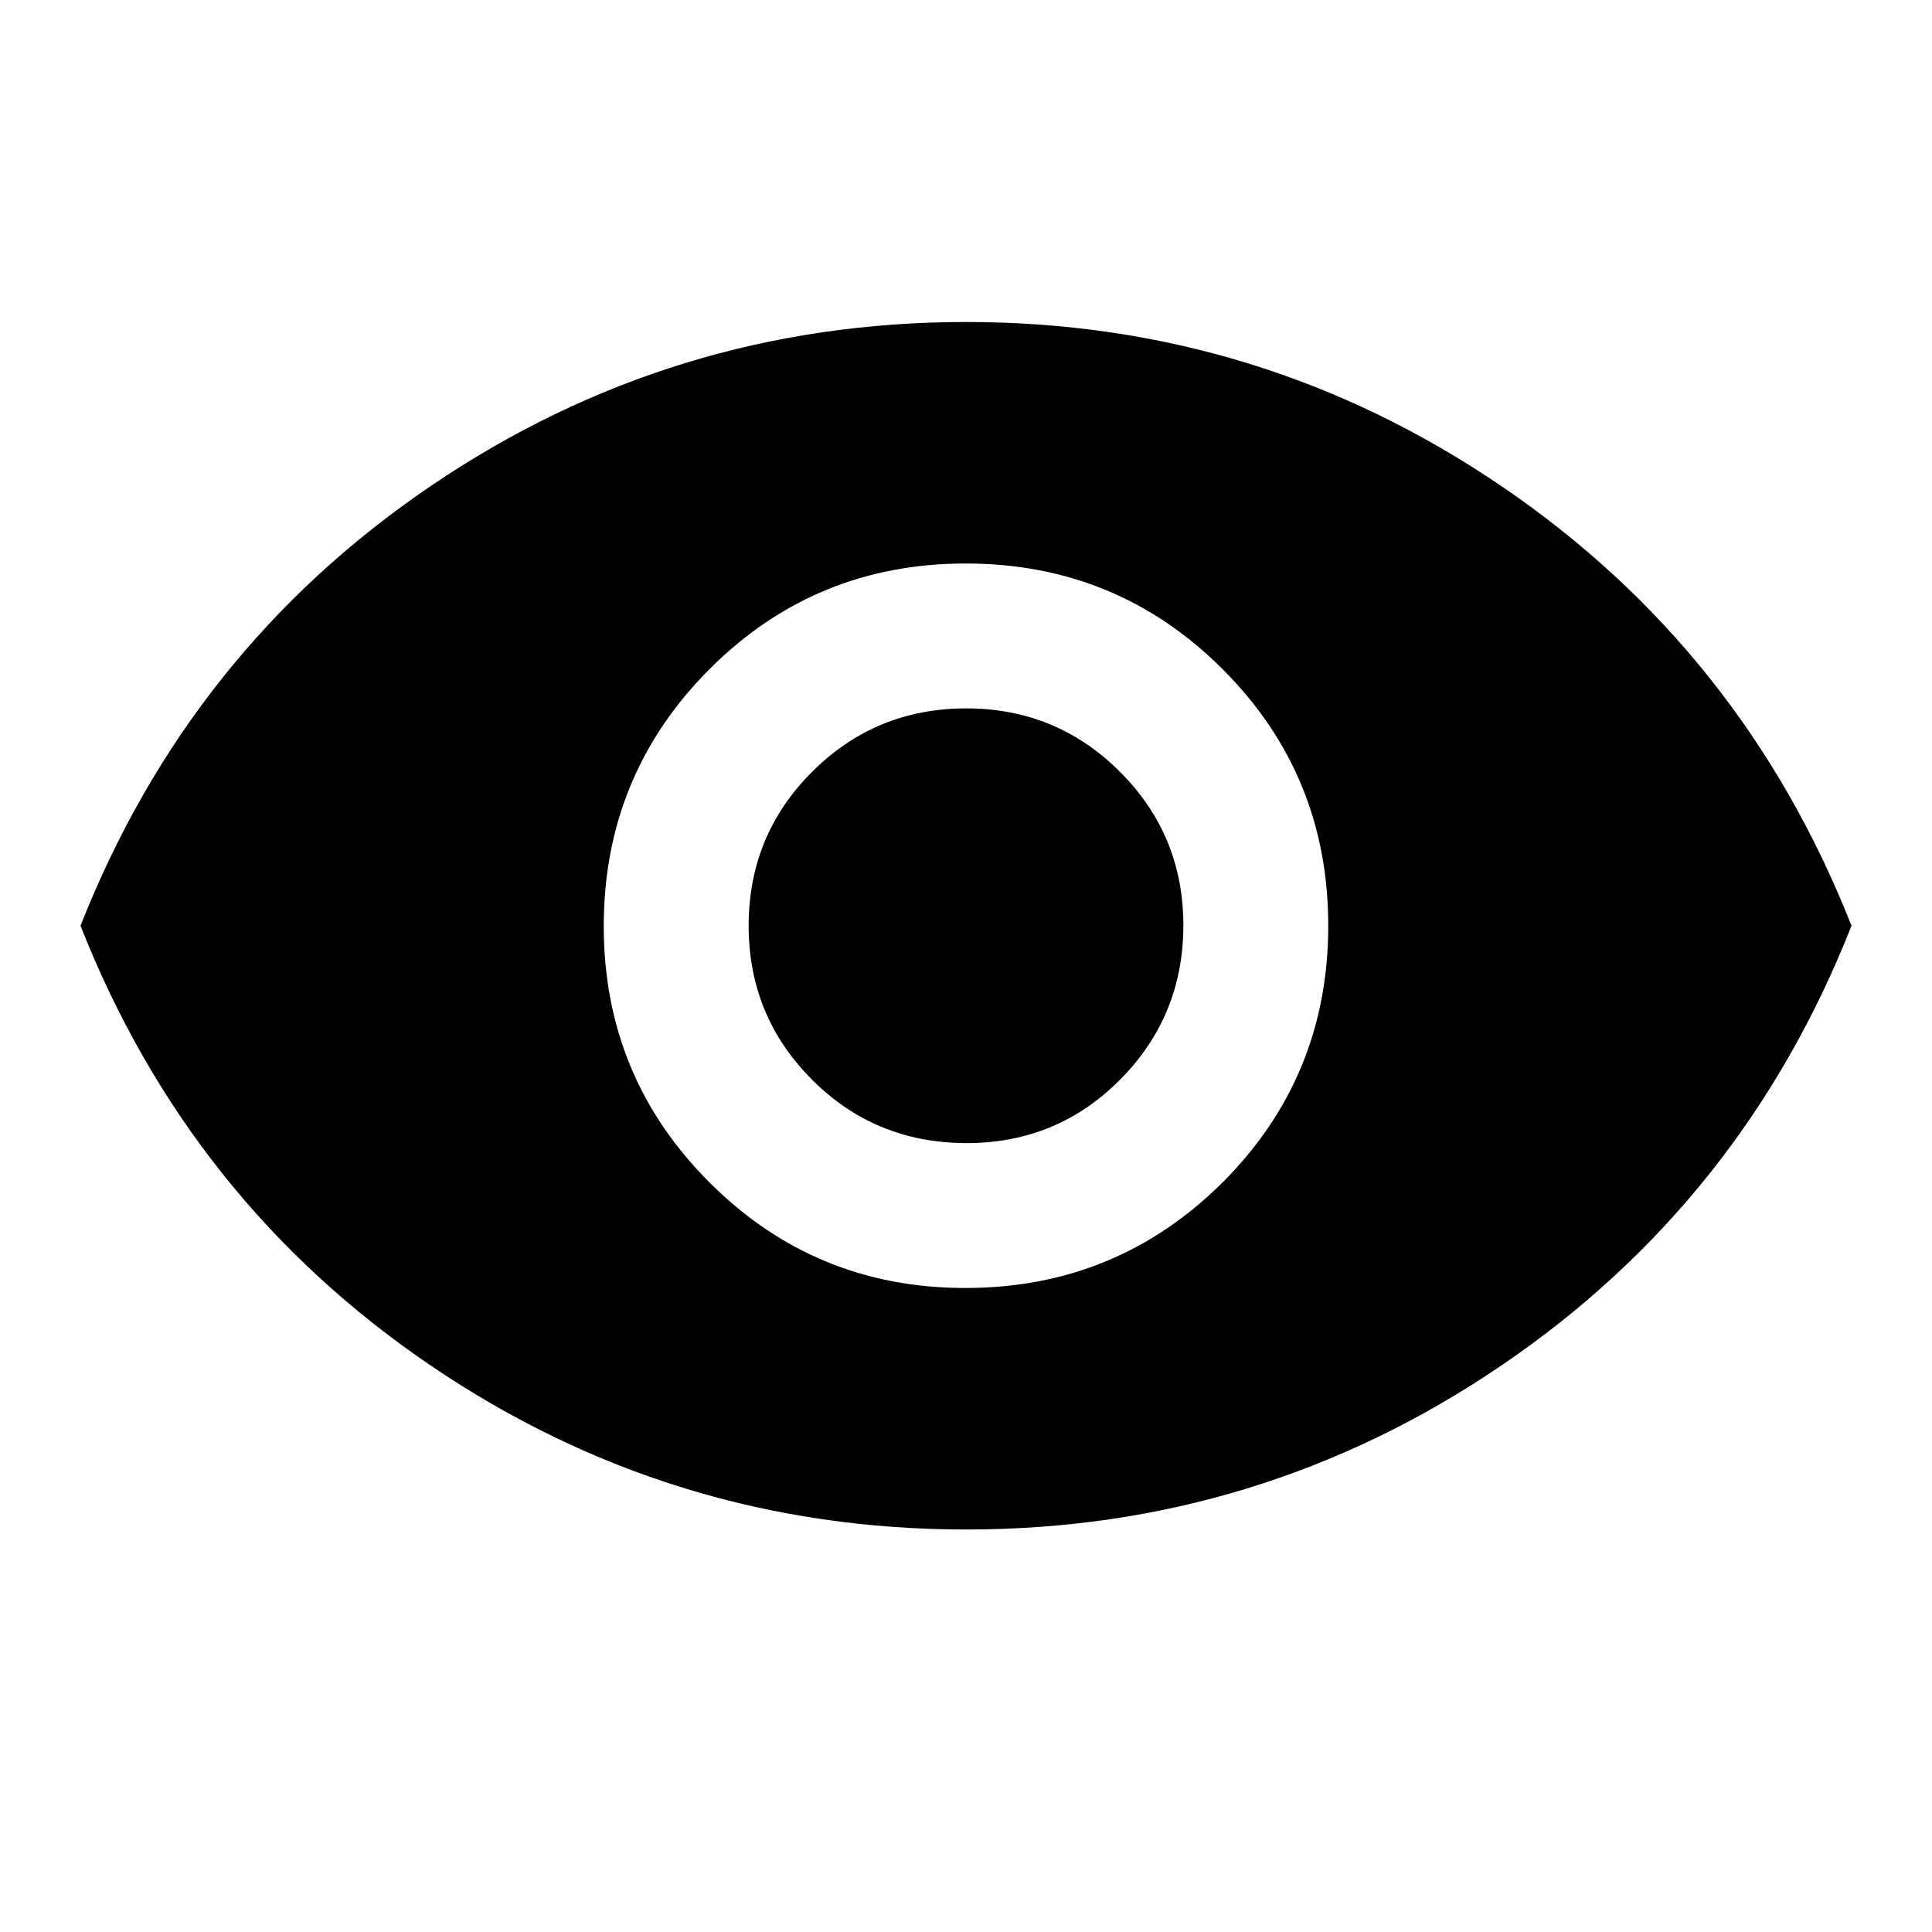
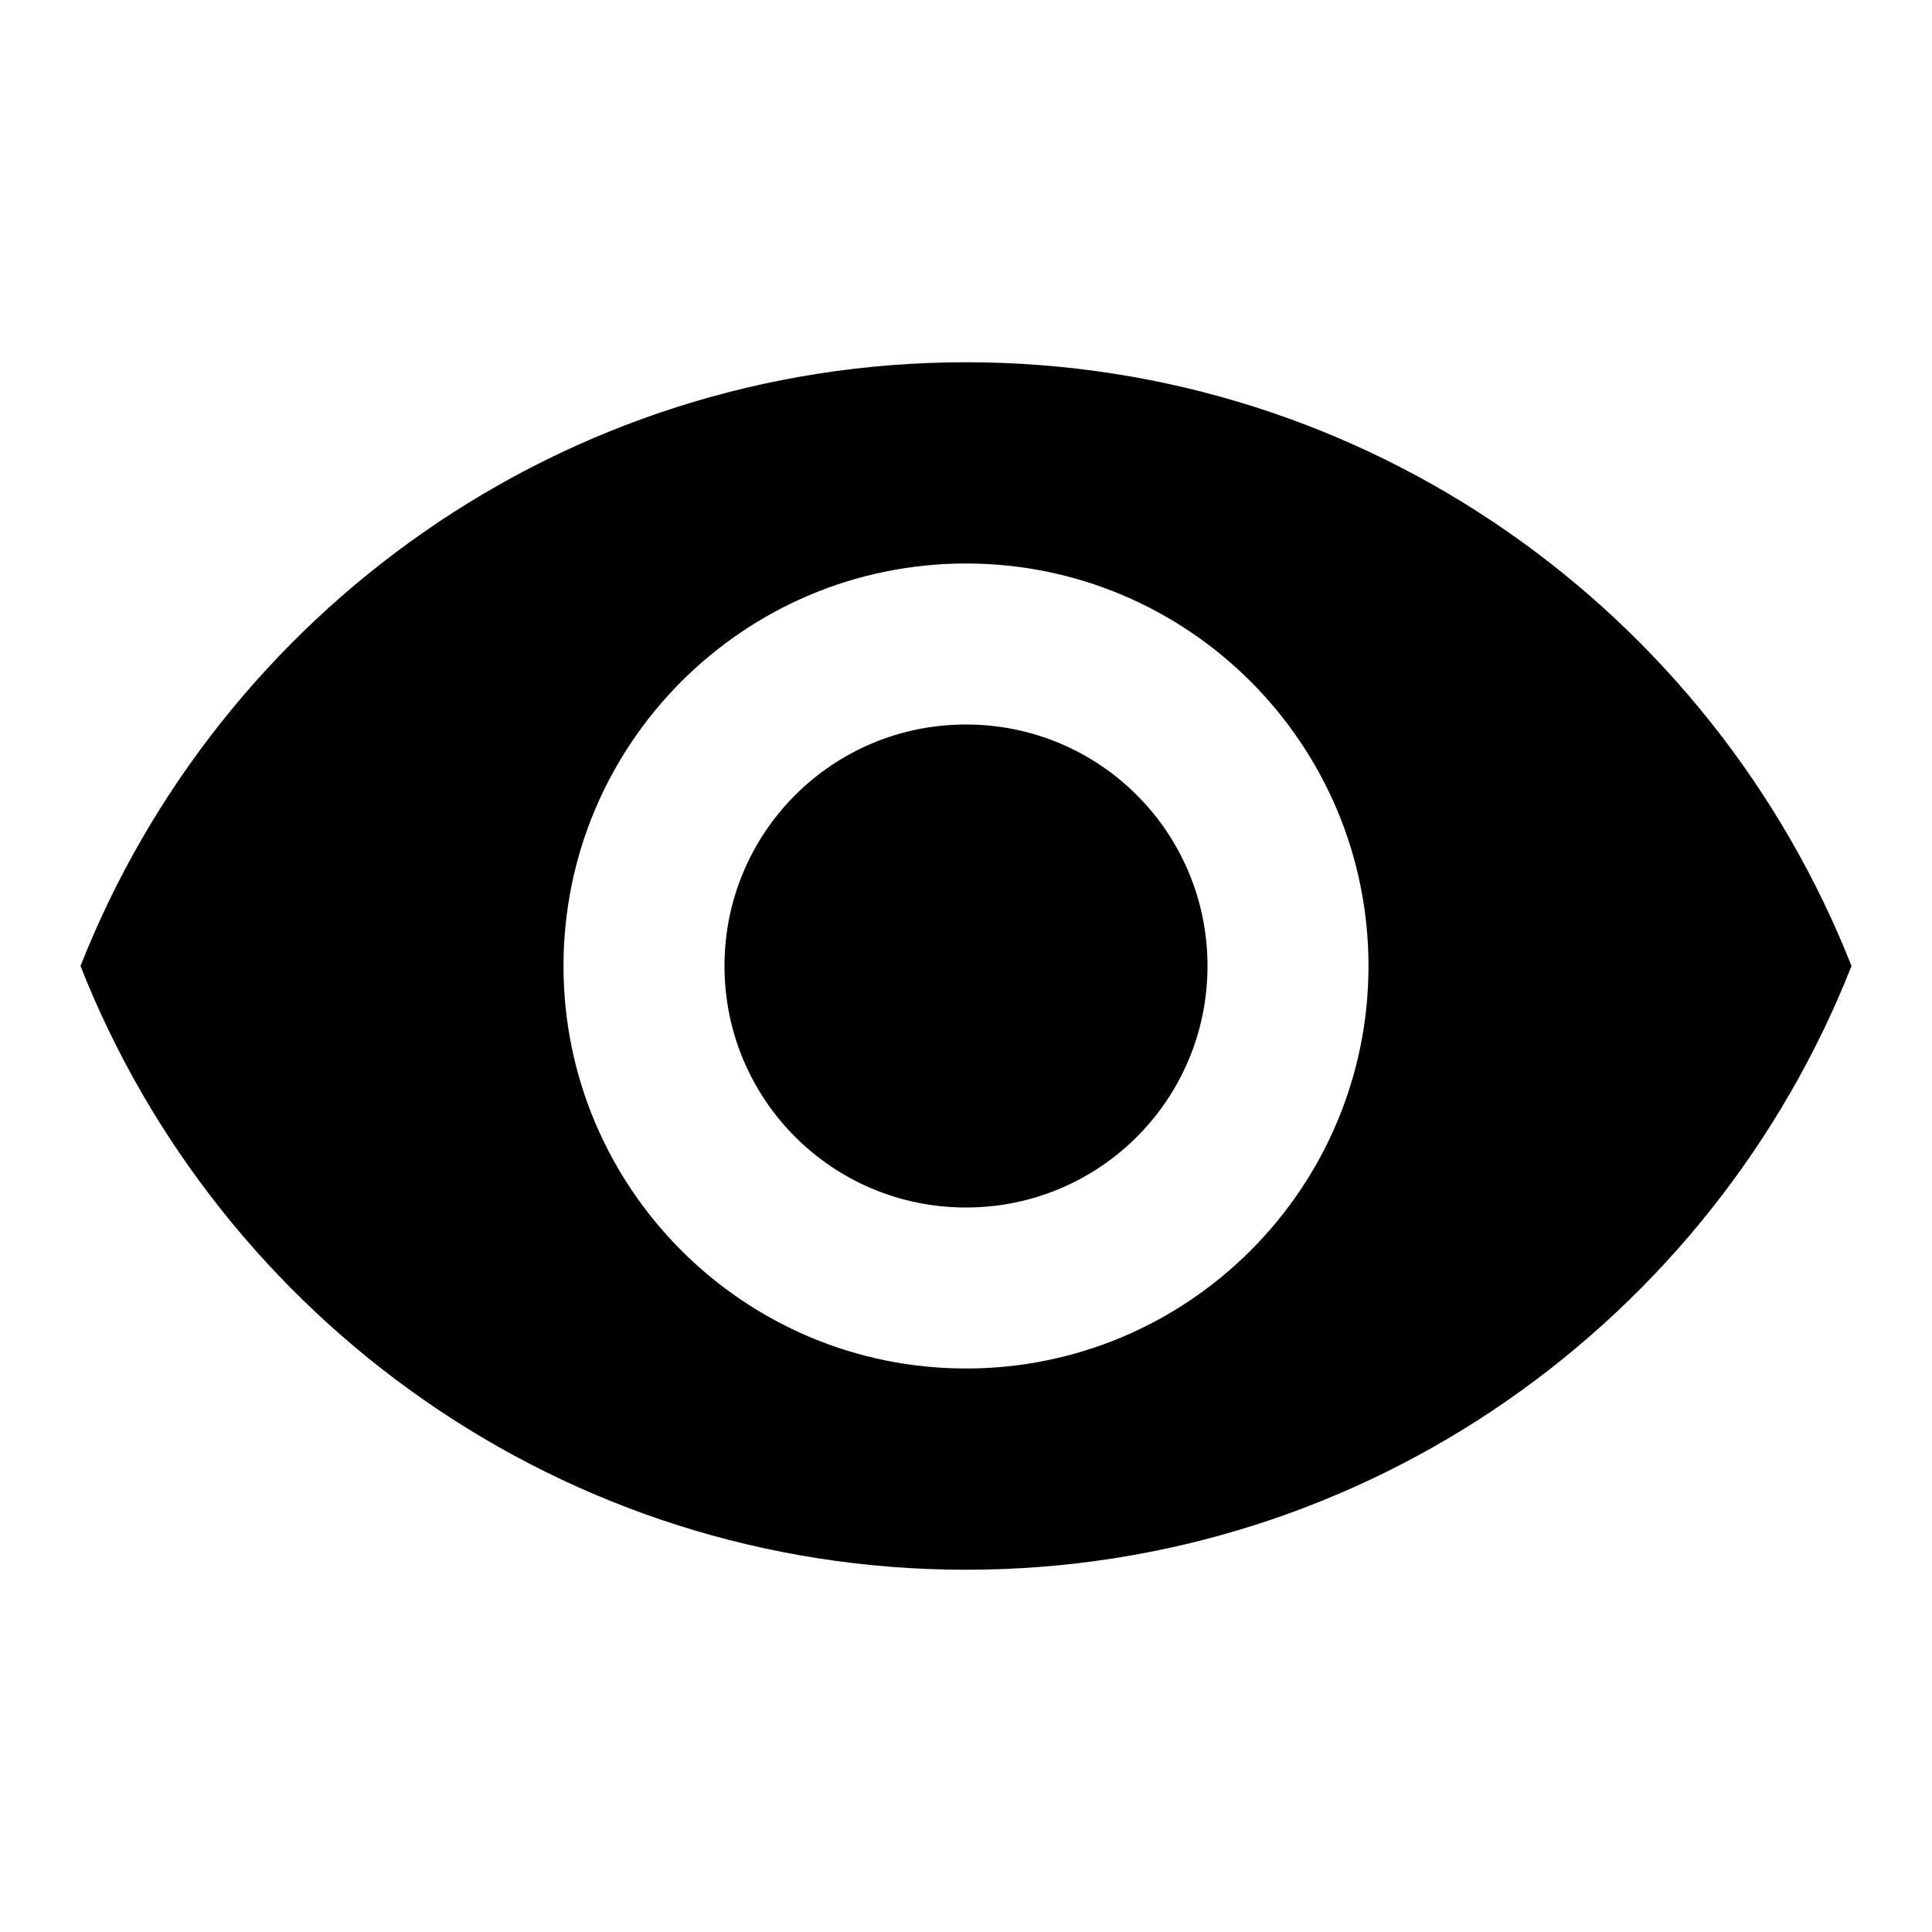
- <svg xmlns="http://www.w3.org/2000/svg" width="1em" height="1em" viewBox="0 0 24 24">
-   <path fill="currentColor" d="M15.188 14.688Q16.5 13.375 16.5 11.5t-1.312-3.187T12 7T8.813 8.313T7.5 11.5t1.313 3.188T12 16t3.188-1.312m-5.1-1.276Q9.3 12.625 9.3 11.5t.788-1.912T12 8.8t1.913.788t.787 1.912t-.787 1.913T12 14.2t-1.912-.787m-4.738 3.55Q2.35 14.925 1 11.5q1.35-3.425 4.35-5.462T12 4t6.65 2.038T23 11.5q-1.35 3.425-4.35 5.463T12 19t-6.65-2.037" />
+ <svg xmlns="http://www.w3.org/2000/svg" height="24" viewBox="0 0 24 24" width="24">
+   <path d="M0 0h24v24H0z" fill="none" />
+   <path d="M12 4.5C7 4.5 2.73 7.61 1 12c1.73 4.39 6 7.5 11 7.5s9.27-3.11 11-7.5c-1.73-4.39-6-7.5-11-7.5zM12 17c-2.76 0-5-2.24-5-5s2.24-5 5-5 5 2.24 5 5-2.24 5-5 5zm0-8c-1.66 0-3 1.34-3 3s1.34 3 3 3 3-1.34 3-3-1.34-3-3-3z" />
</svg>
